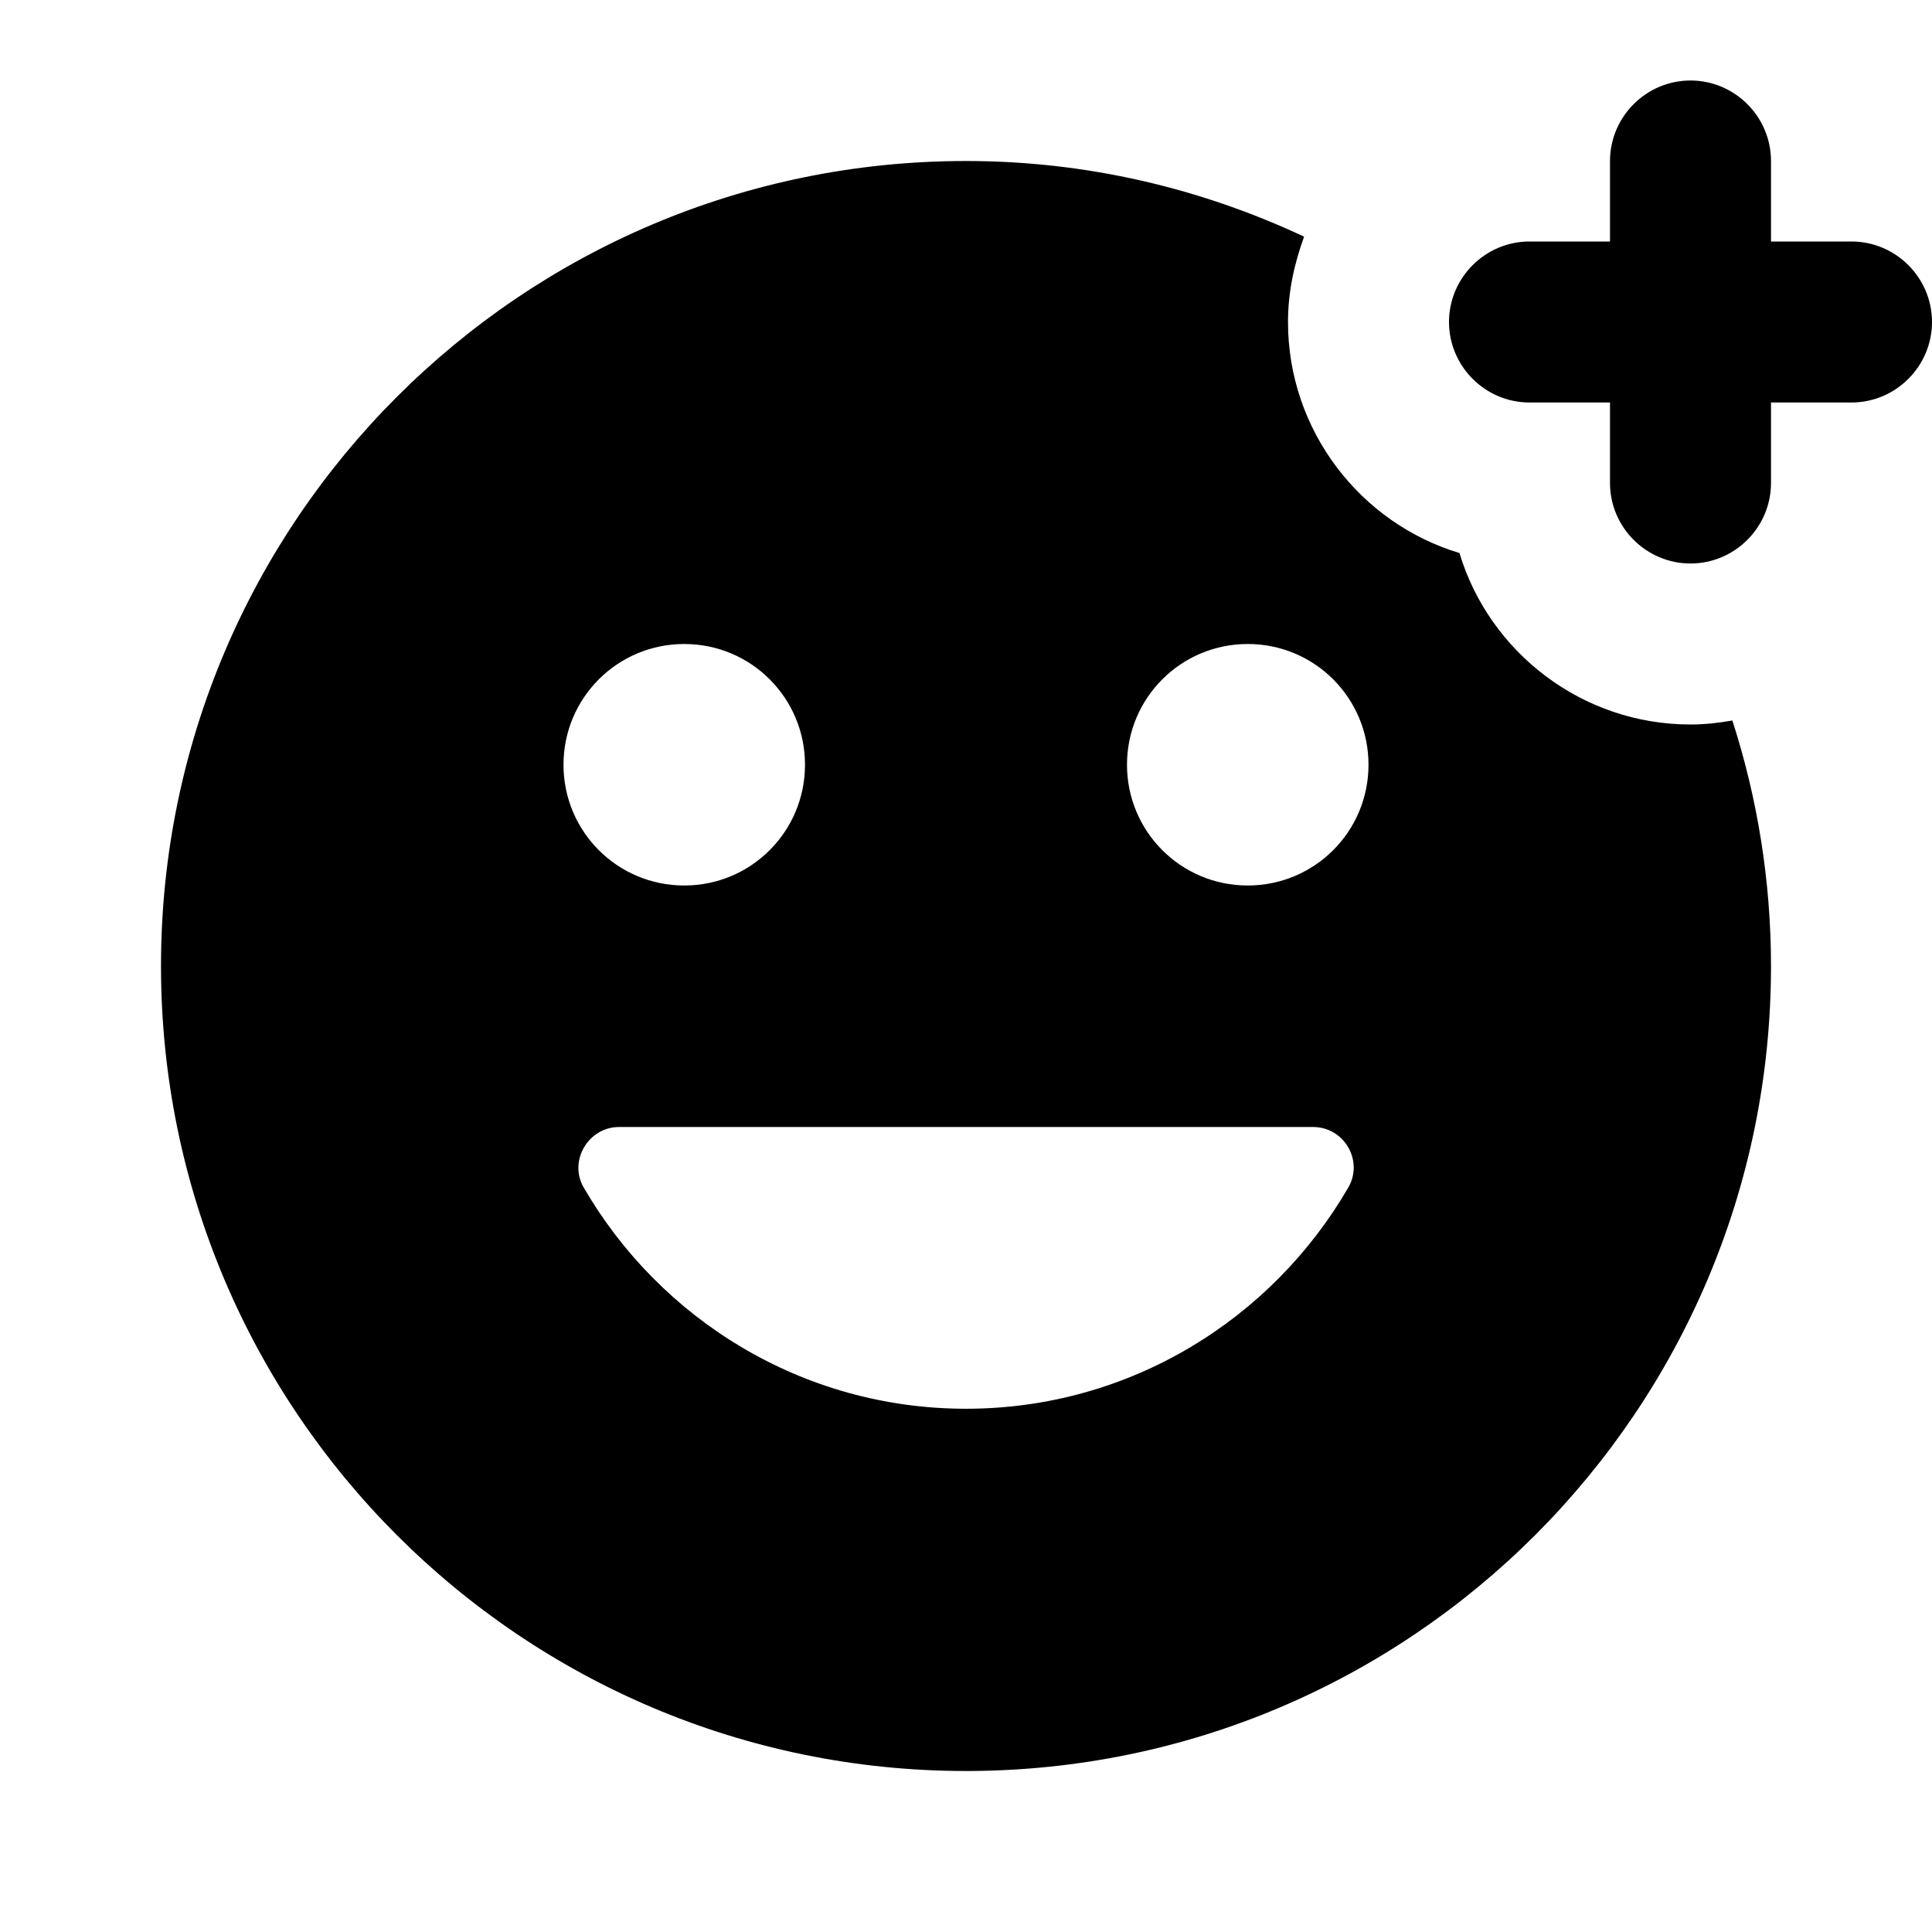
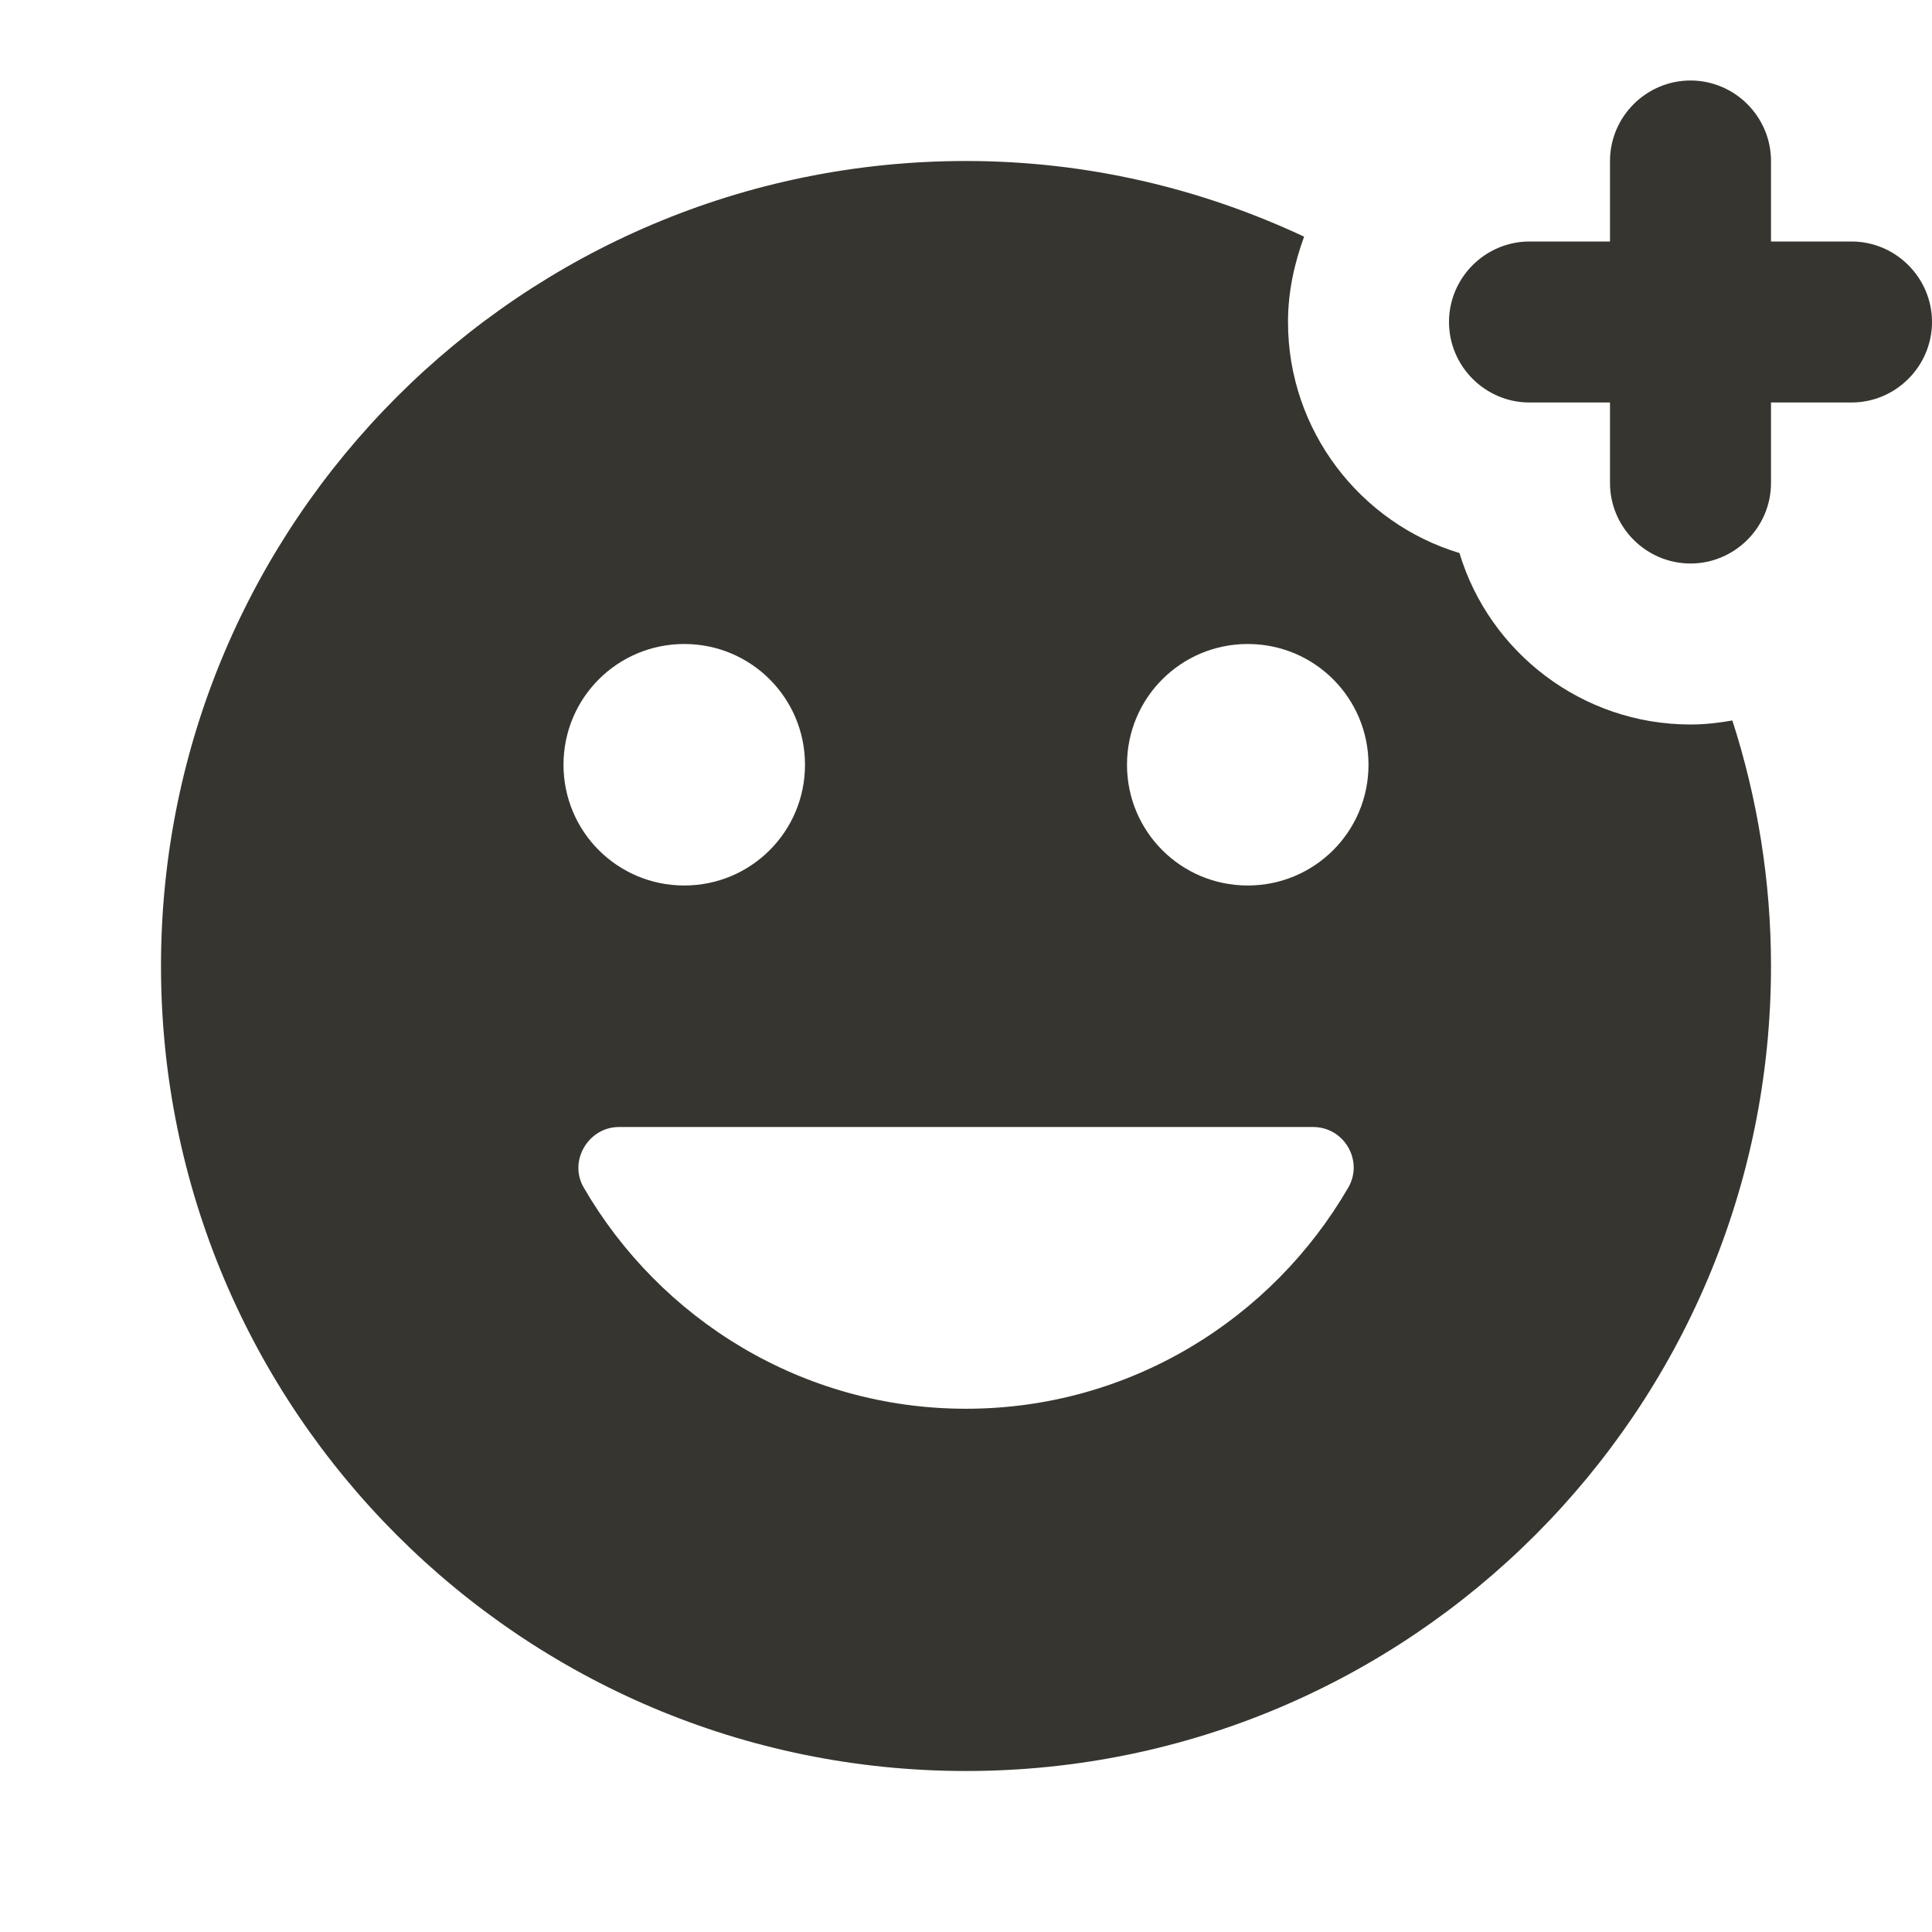
<svg xmlns="http://www.w3.org/2000/svg" enable-background="new 0 0 24 24" height="24" viewBox="0 0 24 24" width="24">
  <rect fill="none" height="24" width="24" />
-   <path d="M24,4c0,0.55-0.45,1-1,1h-1v1c0,0.55-0.45,1-1,1s-1-0.45-1-1V5h-1c-0.55,0-1-0.45-1-1c0-0.55,0.45-1,1-1h1V2 c0-0.55,0.45-1,1-1s1,0.45,1,1v1h1C23.55,3,24,3.45,24,4z M21.52,8.95C21.83,9.91,22,10.94,22,12c0,5.52-4.48,10-10,10S2,17.52,2,12 C2,6.48,6.48,2,12,2c1.5,0,2.92,0.34,4.2,0.94C16.08,3.27,16,3.62,16,4c0,1.35,0.9,2.5,2.13,2.87C18.5,8.1,19.65,9,21,9 C21.18,9,21.35,8.98,21.52,8.95z M7,9.5C7,10.33,7.67,11,8.5,11S10,10.33,10,9.5S9.33,8,8.5,8S7,8.67,7,9.5z M16.31,14H7.69 c-0.38,0-0.63,0.42-0.44,0.75C8.2,16.39,9.97,17.5,12,17.5s3.8-1.11,4.75-2.75C16.94,14.42,16.7,14,16.31,14z M17,9.5 C17,8.67,16.33,8,15.5,8S14,8.67,14,9.5s0.67,1.5,1.5,1.5S17,10.33,17,9.5z" />
+   <path d="M24,4c0,0.55-0.45,1-1,1h-1v1c0,0.55-0.45,1-1,1s-1-0.45-1-1V5h-1c-0.55,0-1-0.45-1-1c0-0.55,0.45-1,1-1h1V2 c0-0.55,0.45-1,1-1s1,0.45,1,1v1h1C23.55,3,24,3.45,24,4z M21.52,8.95C21.83,9.91,22,10.94,22,12c0,5.52-4.48,10-10,10S2,17.52,2,12 C2,6.48,6.48,2,12,2c1.5,0,2.92,0.34,4.2,0.94C16.08,3.27,16,3.62,16,4c0,1.35,0.9,2.5,2.13,2.87C18.5,8.1,19.65,9,21,9 C21.18,9,21.35,8.98,21.52,8.95z M7,9.5C7,10.33,7.67,11,8.5,11S10,10.33,10,9.5S9.33,8,8.5,8S7,8.67,7,9.5z M16.31,14H7.69 c-0.38,0-0.63,0.42-0.44,0.75C8.2,16.39,9.97,17.5,12,17.5s3.8-1.11,4.75-2.75C16.94,14.42,16.7,14,16.31,14z M17,9.5 C17,8.67,16.33,8,15.5,8S14,8.67,14,9.5s0.67,1.5,1.5,1.5S17,10.33,17,9.5z" fill="#37352F" />
</svg>
